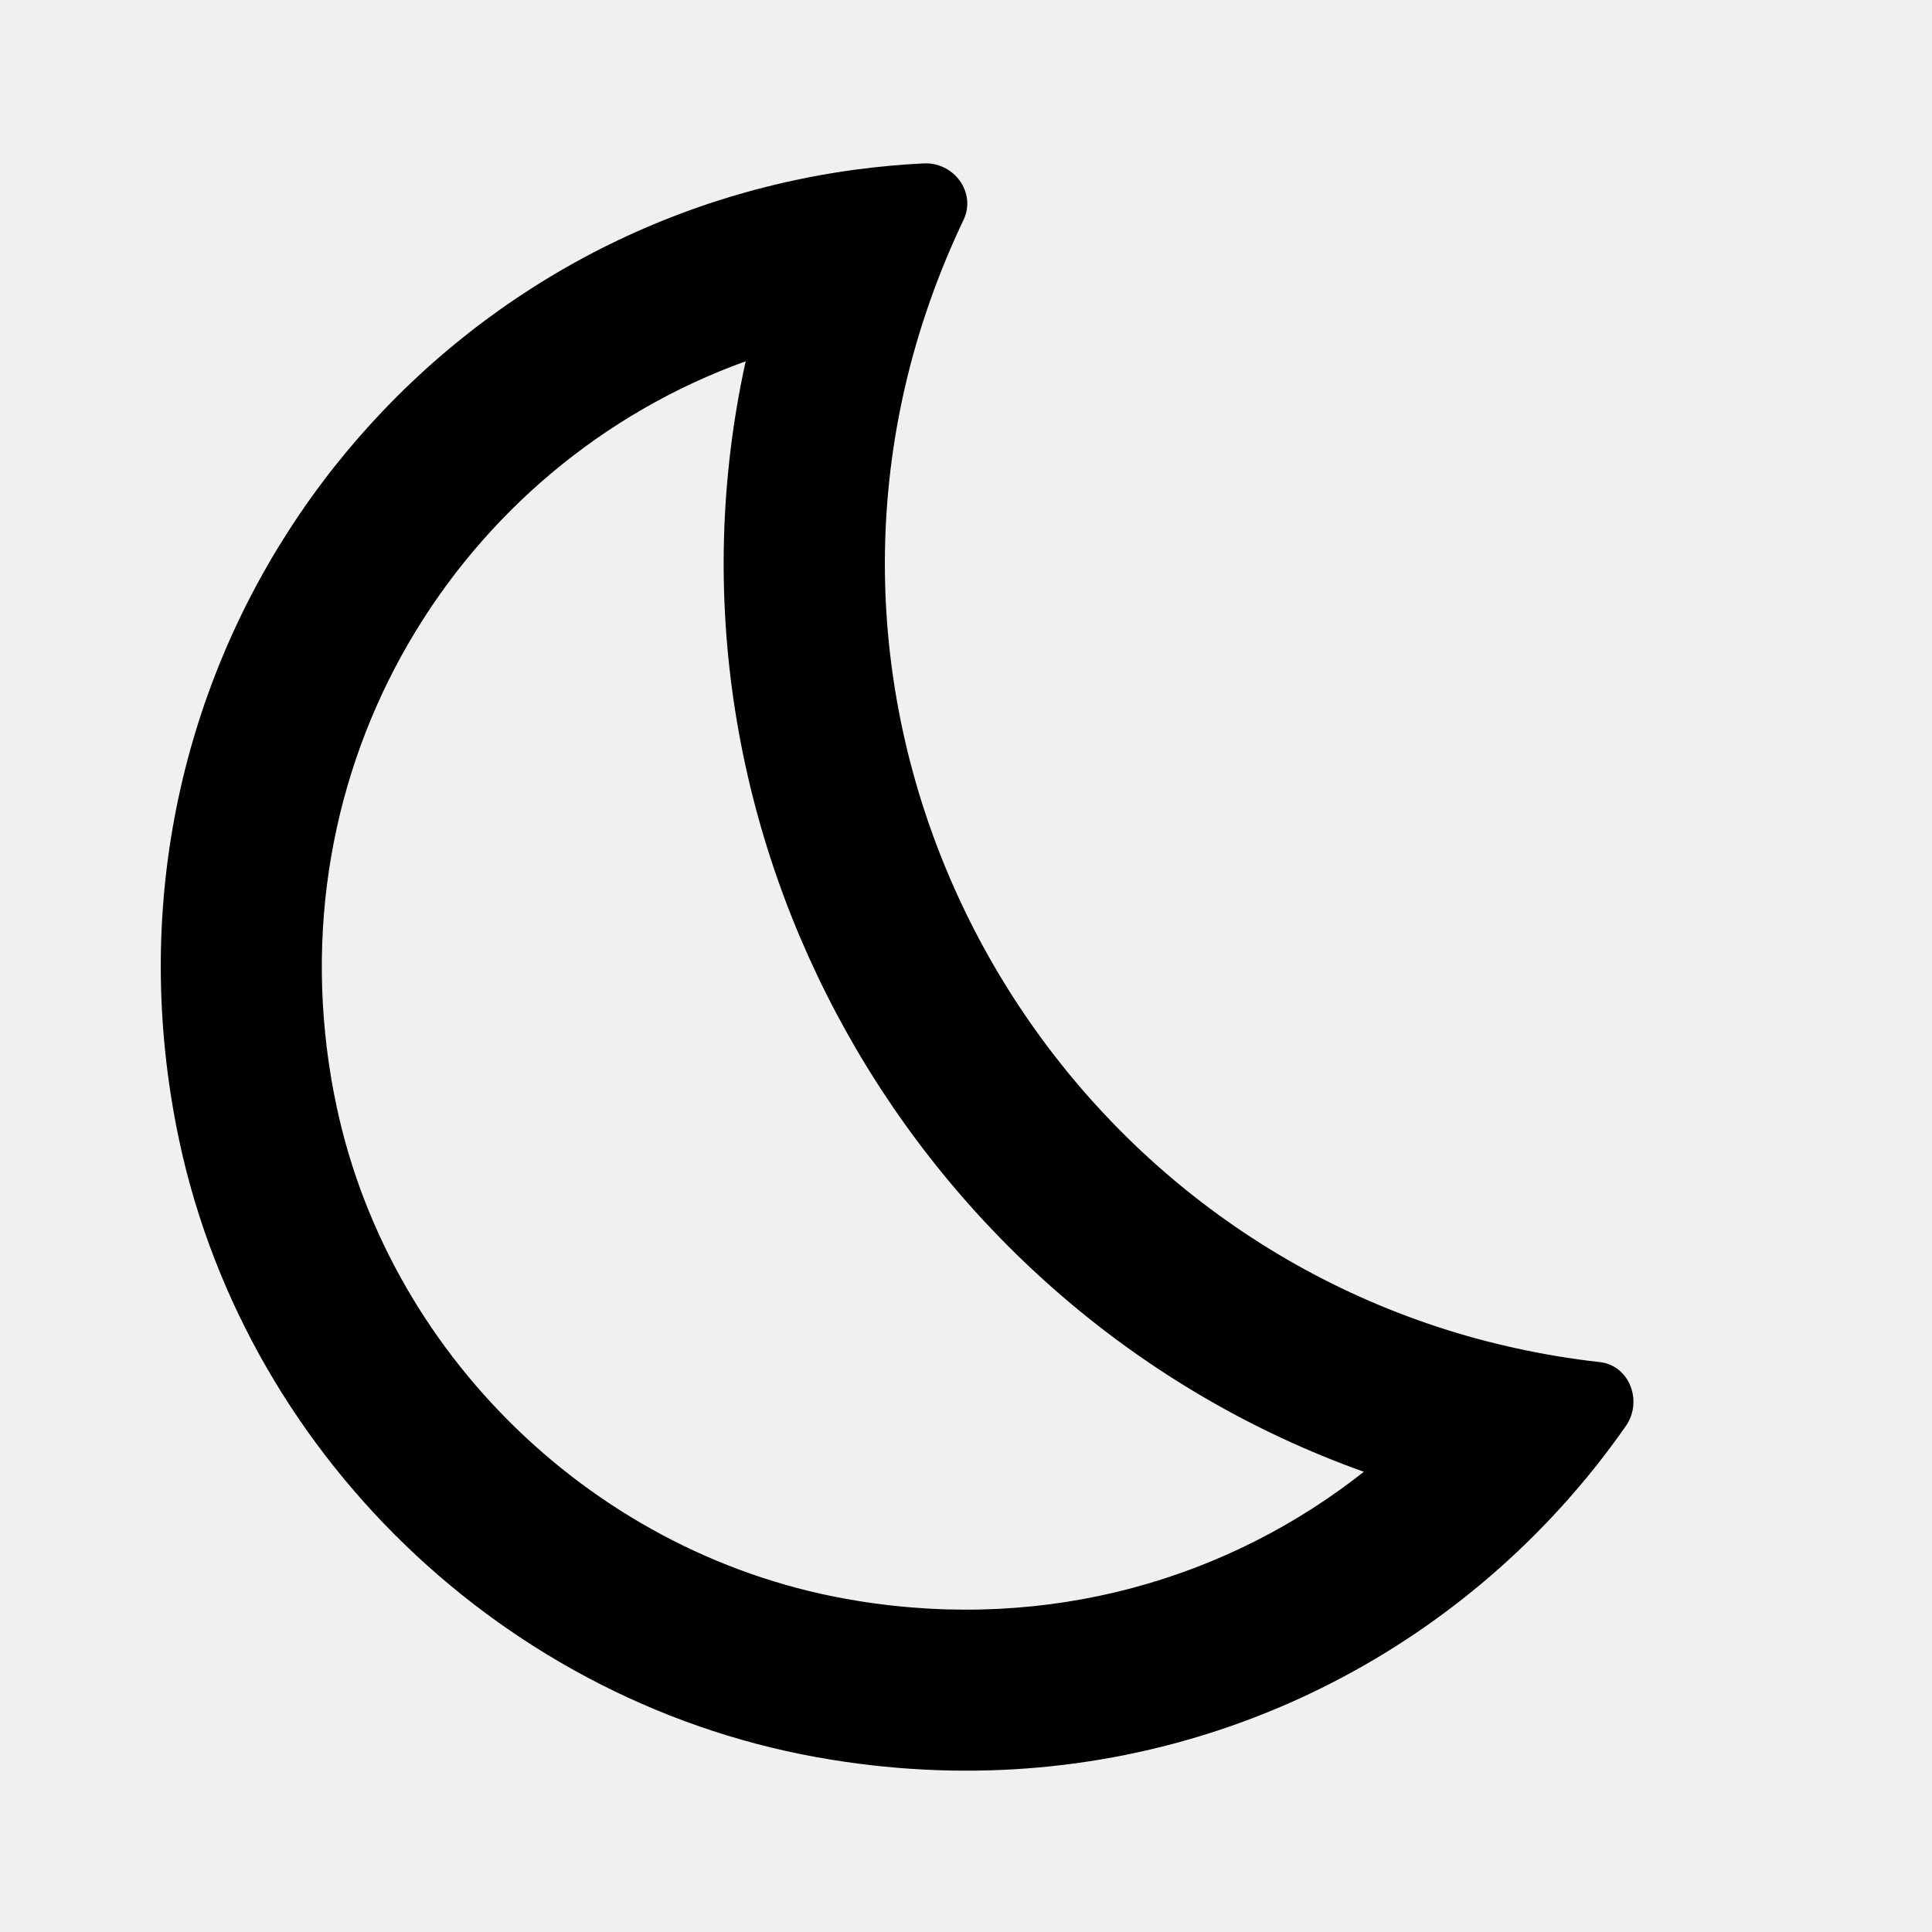
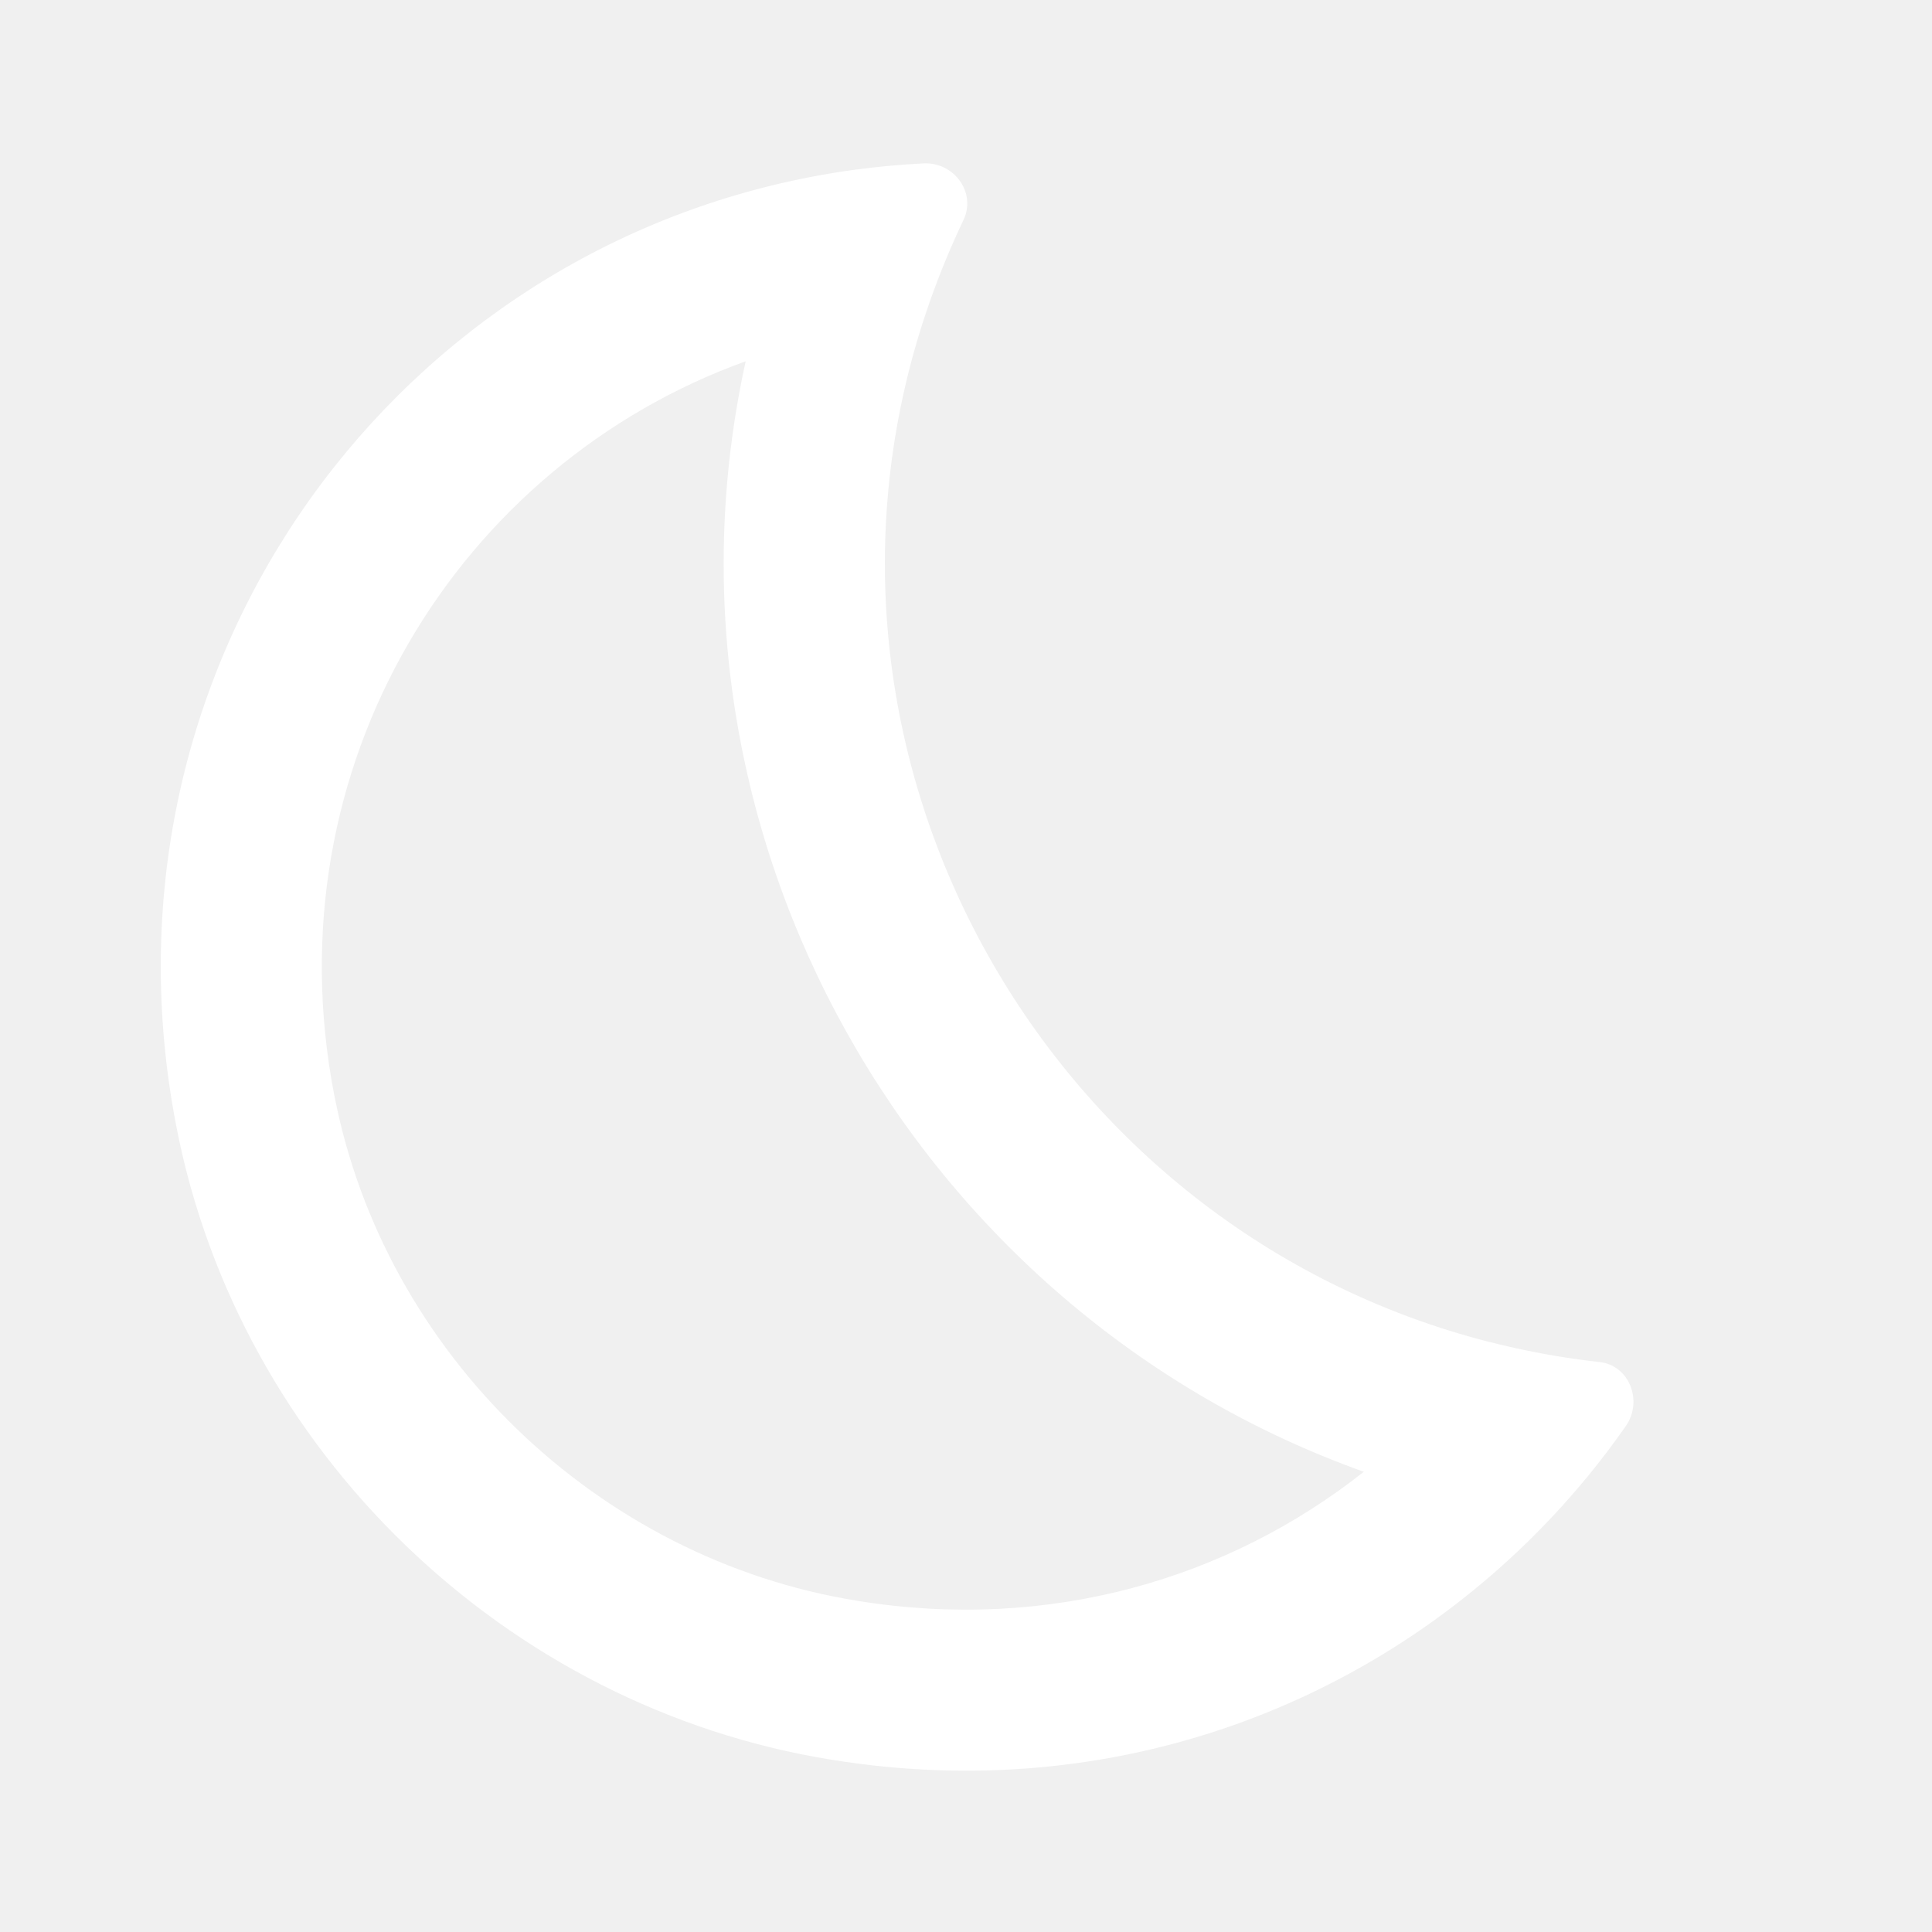
<svg xmlns="http://www.w3.org/2000/svg" viewBox="0 0 24 24" color="backgroundAlt" class="sc-8a800401-0 cBTNLV">
-   <path fill-rule="evenodd" clip-rule="evenodd" d="M4.153 13.609L4.154 13.61C4.773 16.811 7.422 19.368 10.647 19.885L10.65 19.886C13.041 20.274 15.262 19.61 16.942 18.283C11.355 16.288 7.975 10.352 9.263 4.488C5.698 5.772 3.358 9.512 4.153 13.609ZM10.008 2.211C4.766 3.253 1.099 8.369 2.19 13.99C2.97 18.02 6.28 21.21 10.33 21.86C13.851 22.431 17.096 21.161 19.266 18.859C19.276 18.848 19.287 18.837 19.297 18.826C19.439 18.674 19.576 18.518 19.708 18.358C19.71 18.355 19.713 18.352 19.716 18.349C19.885 18.143 20.047 17.93 20.2 17.71C20.41 17.4 20.24 16.96 19.87 16.92C19.511 16.88 19.16 16.821 18.817 16.745C18.796 16.741 18.776 16.736 18.755 16.731C18.668 16.711 18.58 16.69 18.494 16.668C18.492 16.668 18.49 16.667 18.488 16.667C13.023 15.265 9.725 9.48 11.454 4.034C11.455 4.032 11.456 4.03 11.456 4.028C11.488 3.93 11.521 3.831 11.555 3.733C11.556 3.729 11.558 3.725 11.559 3.722C11.677 3.389 11.814 3.058 11.97 2.73C12.13 2.39 11.85 2.01 11.47 2.03C11.195 2.044 10.924 2.068 10.656 2.104C10.652 2.104 10.647 2.105 10.643 2.105C10.441 2.132 10.242 2.165 10.045 2.203C10.033 2.206 10.02 2.208 10.008 2.211Z" />
+   <path fill="white" fill-rule="evenodd" clip-rule="evenodd" d="M4.153 13.609L4.154 13.61C4.773 16.811 7.422 19.368 10.647 19.885L10.65 19.886C13.041 20.274 15.262 19.61 16.942 18.283C11.355 16.288 7.975 10.352 9.263 4.488C5.698 5.772 3.358 9.512 4.153 13.609ZM10.008 2.211C4.766 3.253 1.099 8.369 2.19 13.99C2.97 18.02 6.28 21.21 10.33 21.86C13.851 22.431 17.096 21.161 19.266 18.859C19.276 18.848 19.287 18.837 19.297 18.826C19.439 18.674 19.576 18.518 19.708 18.358C19.71 18.355 19.713 18.352 19.716 18.349C19.885 18.143 20.047 17.93 20.2 17.71C20.41 17.4 20.24 16.96 19.87 16.92C19.511 16.88 19.16 16.821 18.817 16.745C18.796 16.741 18.776 16.736 18.755 16.731C18.668 16.711 18.58 16.69 18.494 16.668C18.492 16.668 18.49 16.667 18.488 16.667C13.023 15.265 9.725 9.48 11.454 4.034C11.455 4.032 11.456 4.03 11.456 4.028C11.488 3.93 11.521 3.831 11.555 3.733C11.556 3.729 11.558 3.725 11.559 3.722C11.677 3.389 11.814 3.058 11.97 2.73C12.13 2.39 11.85 2.01 11.47 2.03C11.195 2.044 10.924 2.068 10.656 2.104C10.652 2.104 10.647 2.105 10.643 2.105C10.441 2.132 10.242 2.165 10.045 2.203C10.033 2.206 10.02 2.208 10.008 2.211Z" />
</svg>
